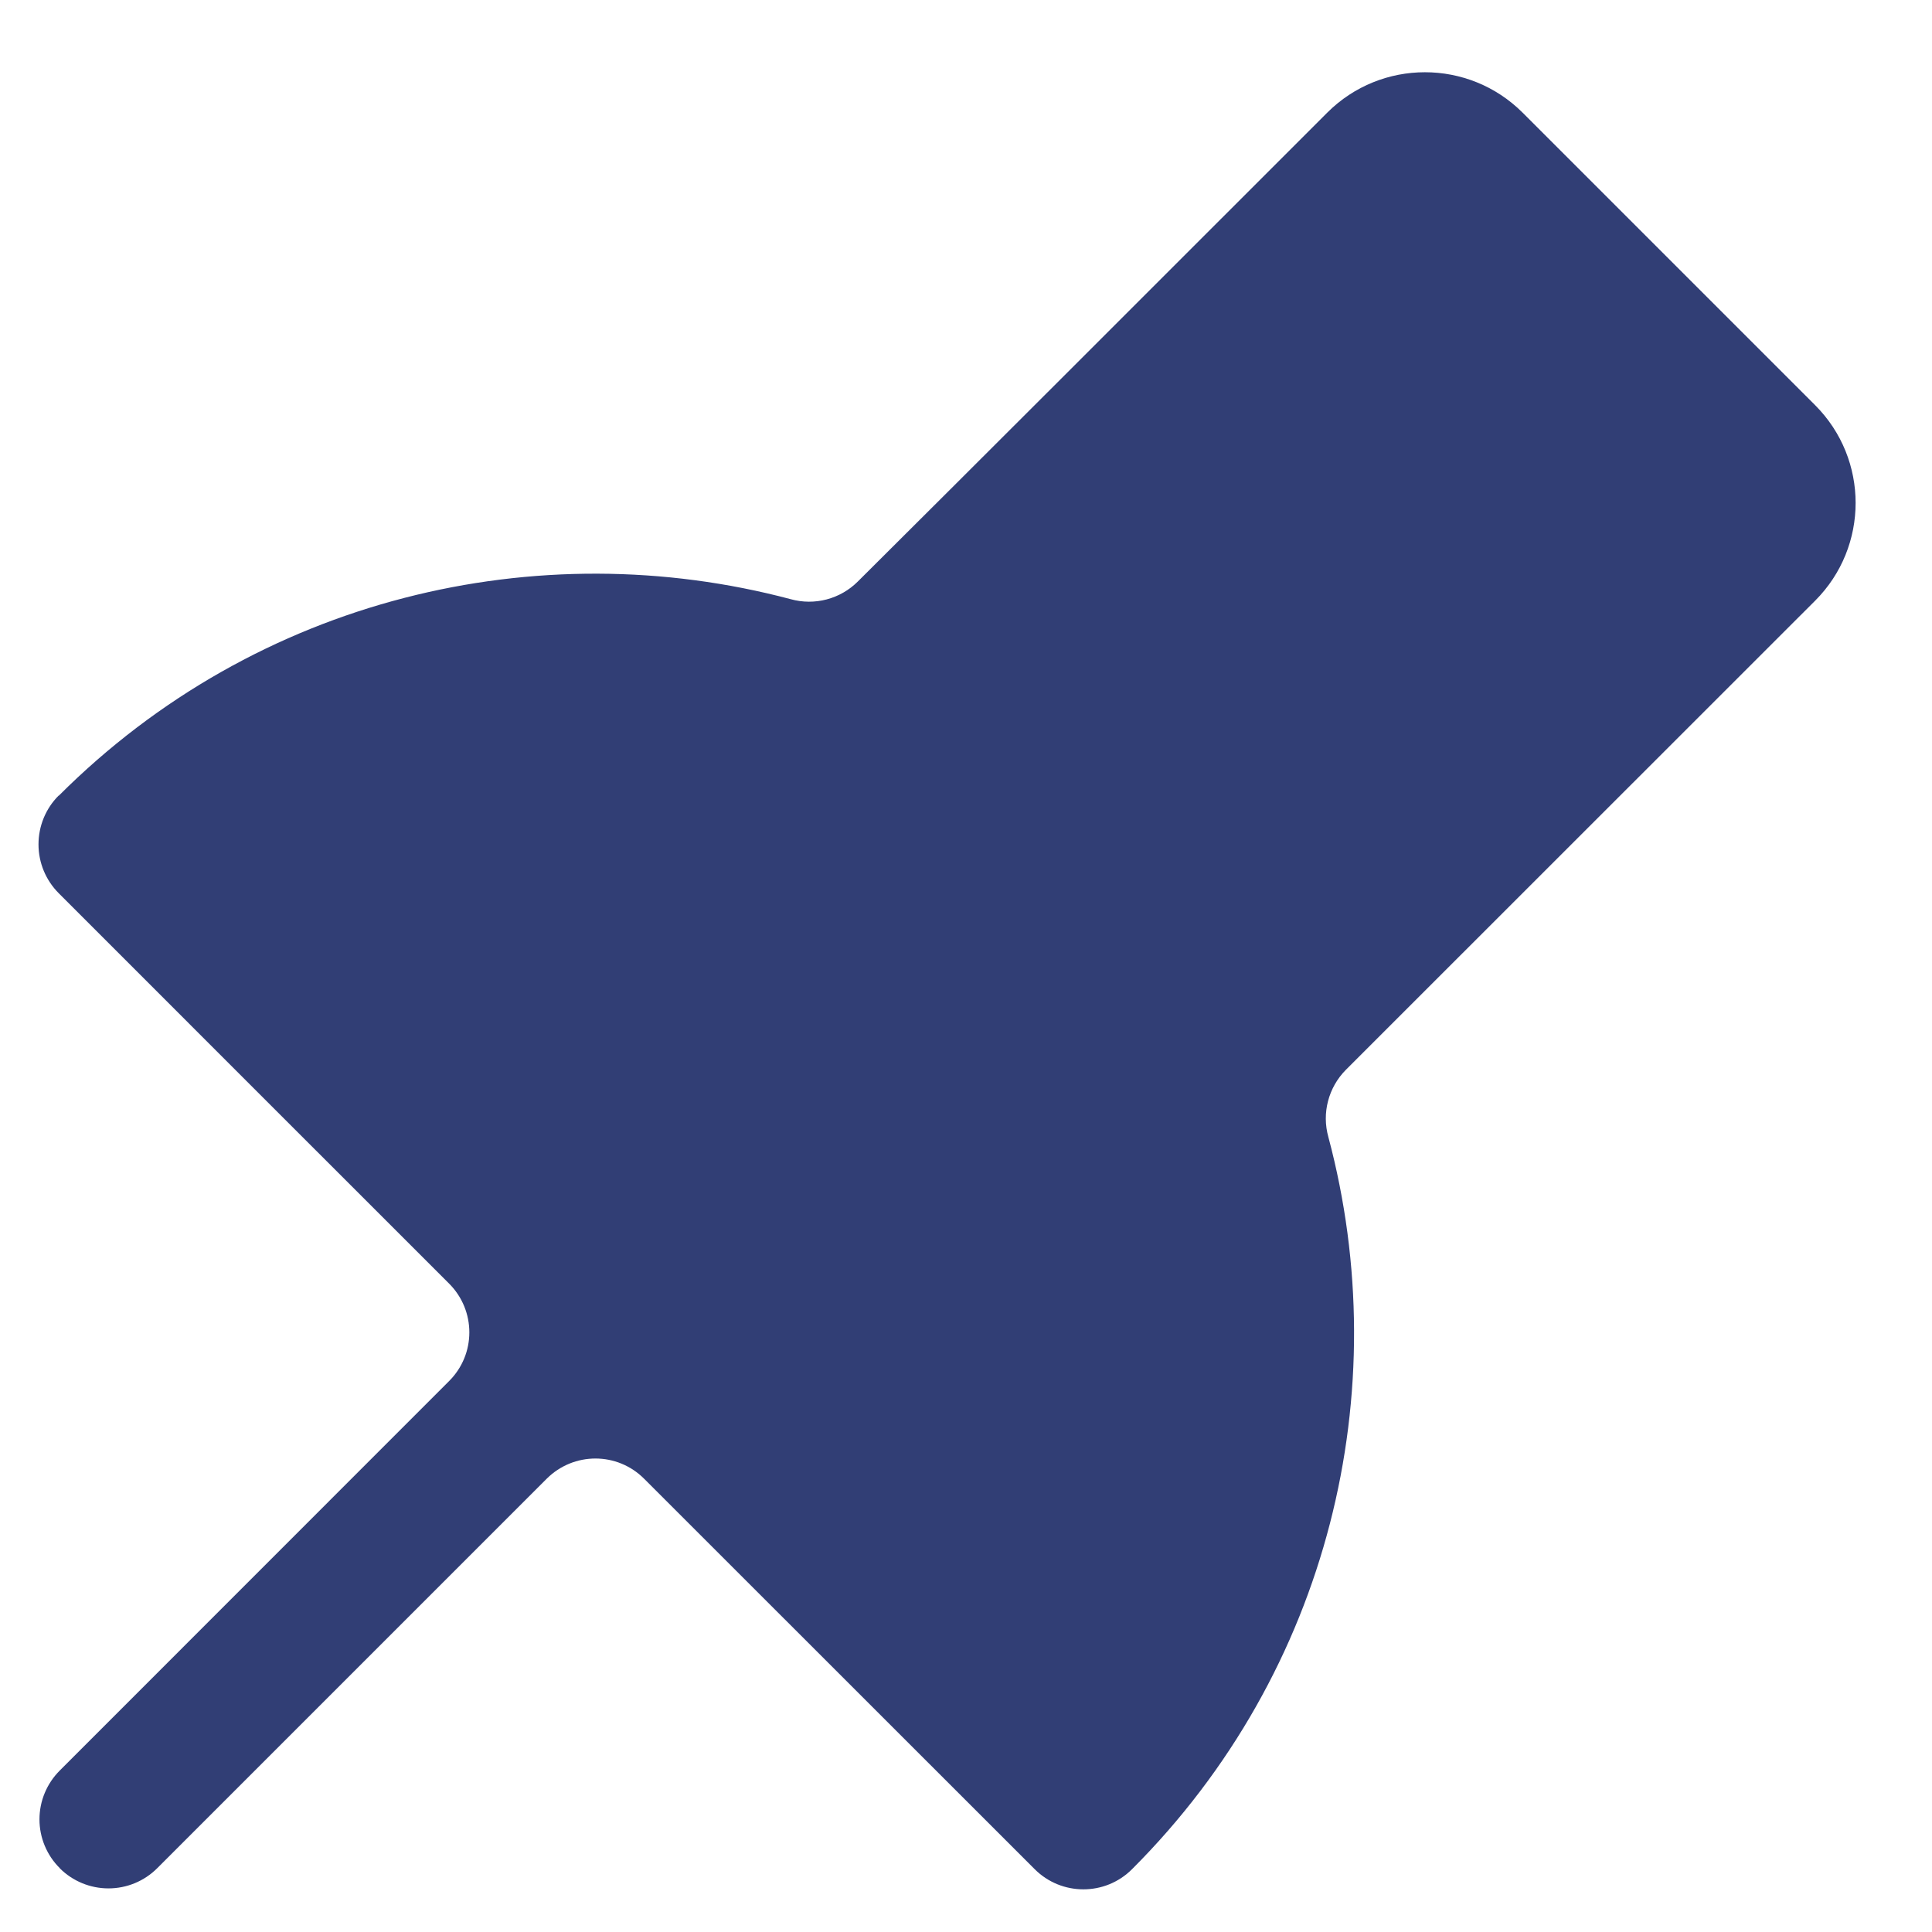
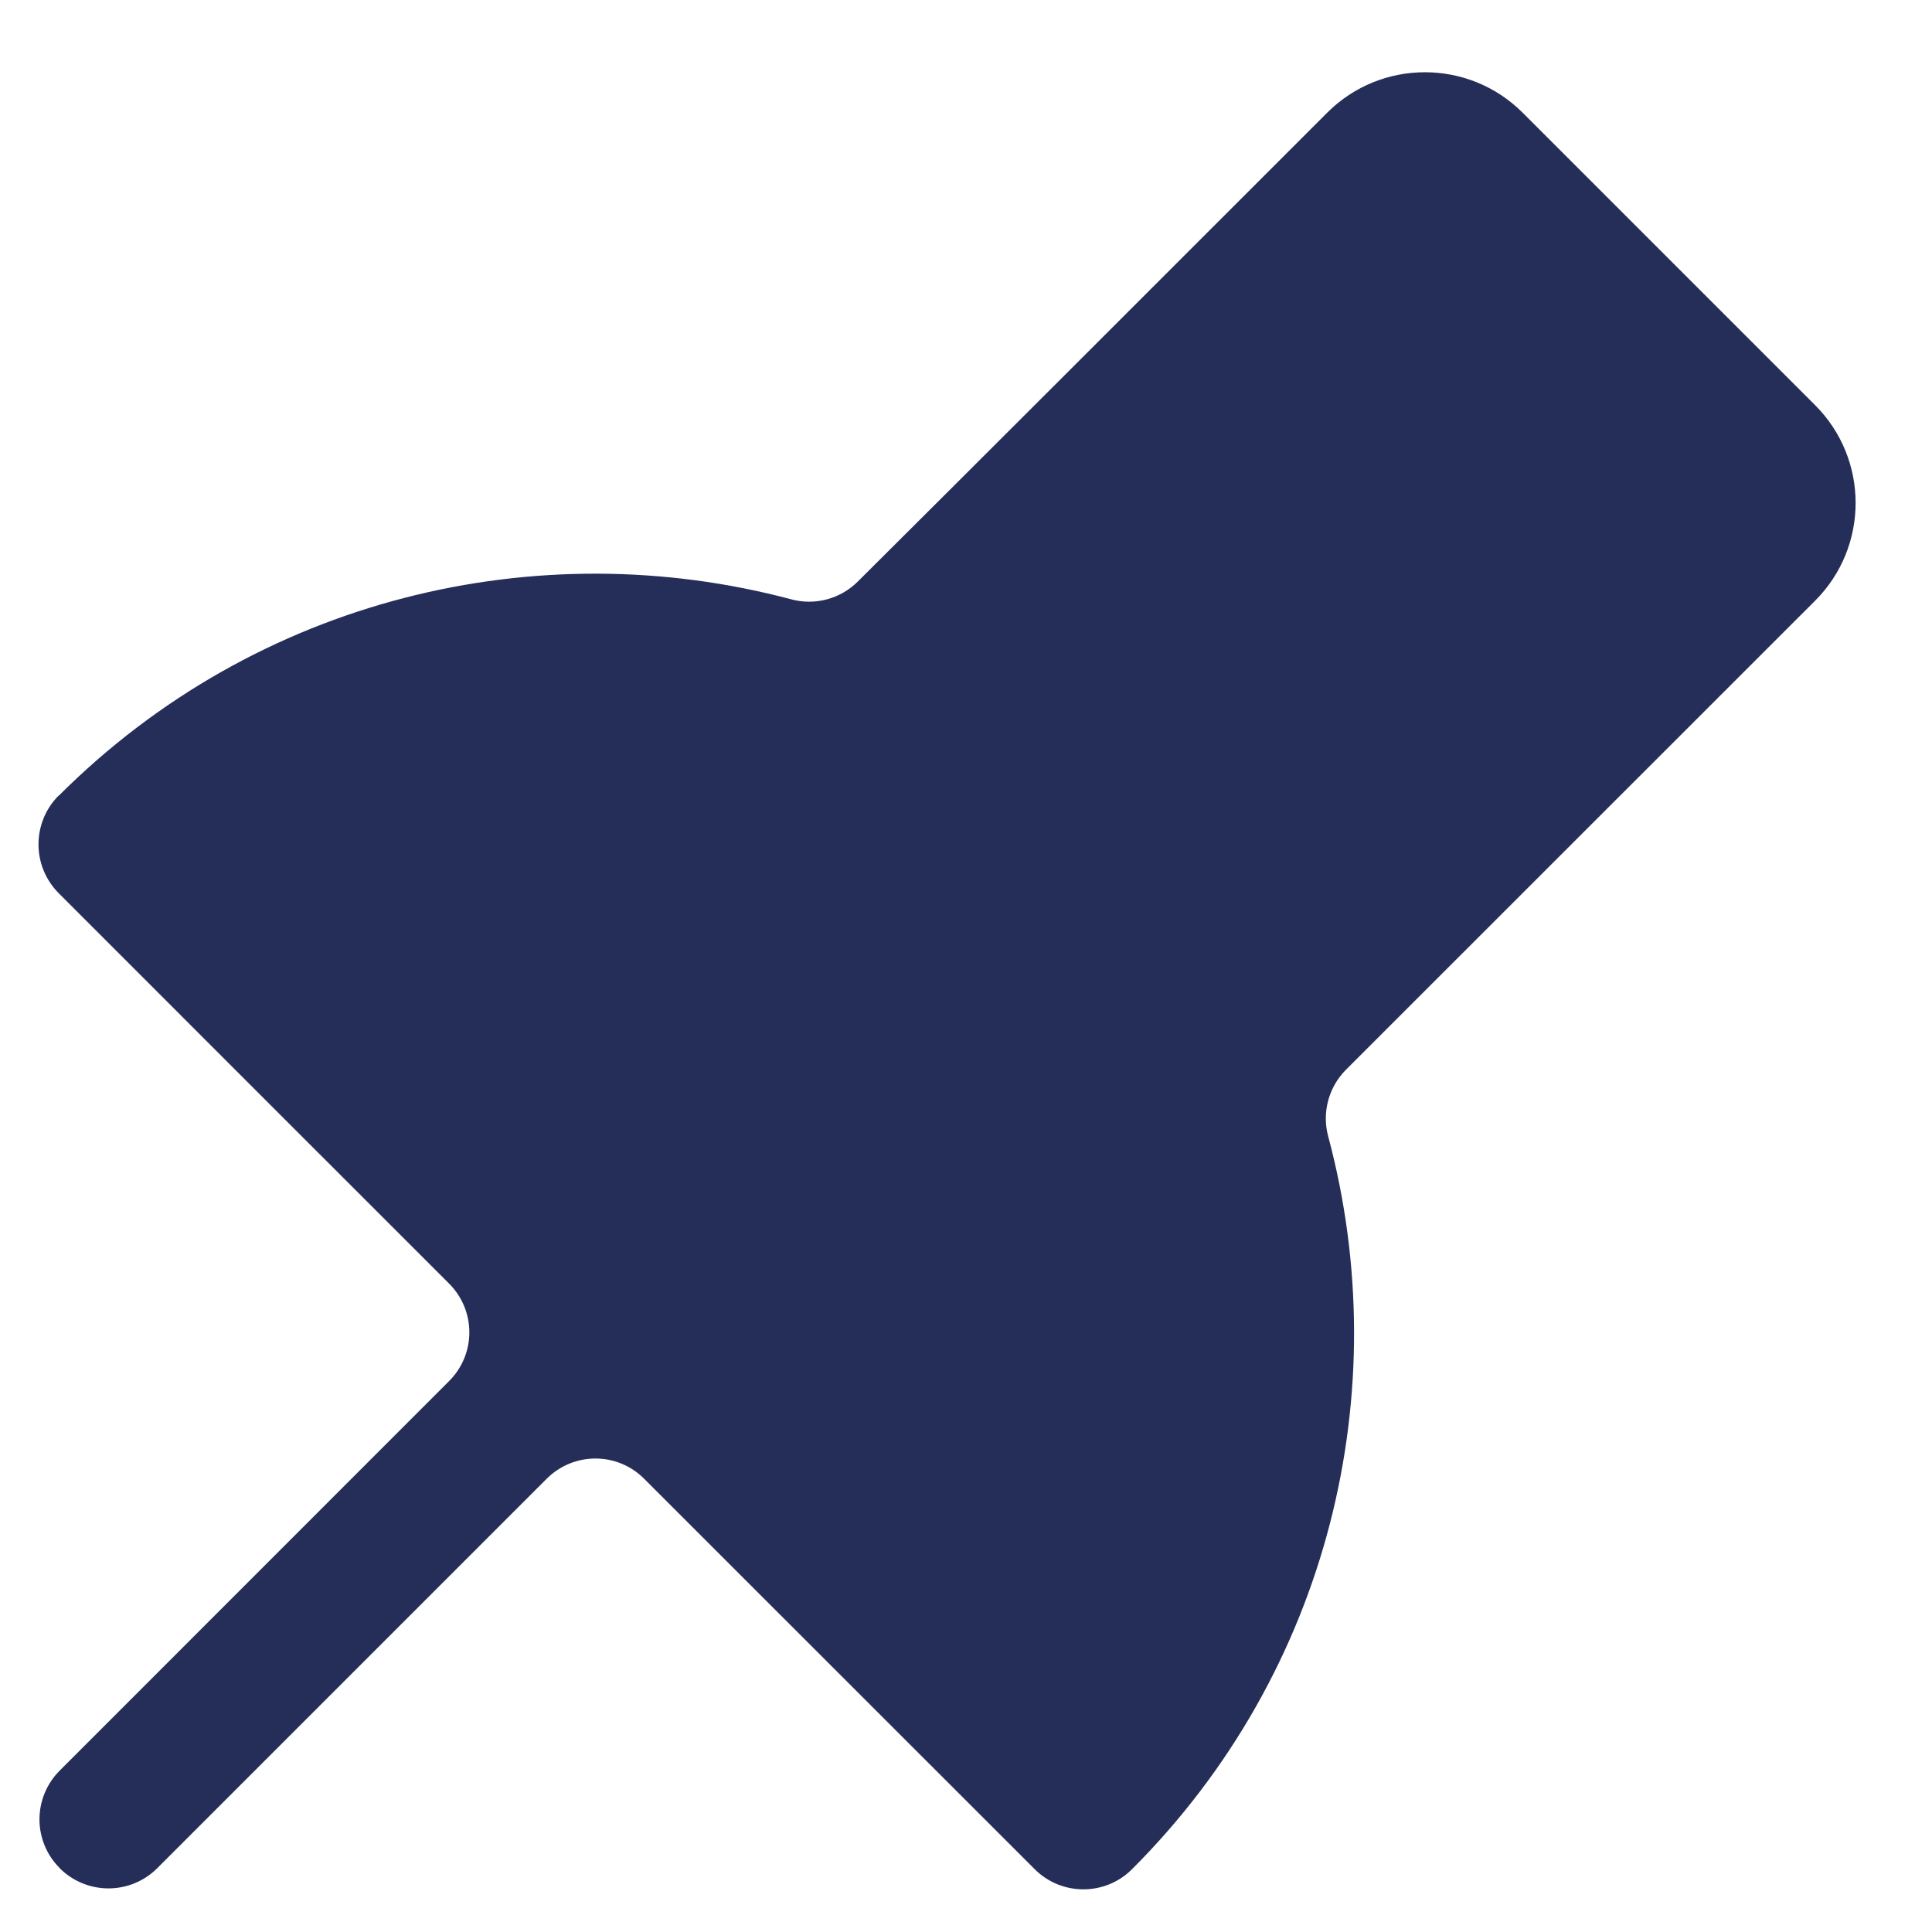
<svg xmlns="http://www.w3.org/2000/svg" width="14" height="14" viewBox="0 0 14 14" fill="none">
-   <path fill-rule="evenodd" clip-rule="evenodd" d="M5.73 4.342C5.903 4.39 6.089 4.341 6.216 4.214C6.824 3.61 8.613 1.822 9.618 0.816C10.009 0.426 10.642 0.426 11.033 0.816C11.649 1.432 12.538 2.321 13.154 2.937C13.544 3.328 13.544 3.961 13.154 4.352C12.148 5.357 10.36 7.146 9.753 7.752C9.626 7.88 9.577 8.066 9.626 8.24C10.115 10.073 9.64 12.108 8.204 13.544C8.204 13.544 8.203 13.544 8.203 13.545C8.008 13.74 7.692 13.739 7.498 13.545C6.831 12.878 5.349 11.396 4.668 10.716C4.473 10.52 4.157 10.52 3.961 10.716C3.285 11.392 1.815 12.862 1.139 13.538C1.045 13.632 0.918 13.684 0.786 13.684C0.654 13.684 0.527 13.632 0.433 13.538C0.433 13.538 0.433 13.537 0.433 13.537C0.339 13.444 0.286 13.316 0.286 13.184C0.286 13.051 0.339 12.924 0.433 12.83C1.109 12.154 2.578 10.685 3.254 10.008C3.45 9.813 3.45 9.497 3.254 9.301C2.574 8.621 1.092 7.14 0.426 6.473C0.332 6.379 0.279 6.252 0.279 6.119C0.279 5.986 0.331 5.859 0.425 5.765C0.426 5.766 0.426 5.766 0.426 5.766C1.862 4.33 3.897 3.855 5.73 4.342Z" fill="#313E75" />
+   <path fill-rule="evenodd" clip-rule="evenodd" d="M5.73 4.342C5.903 4.39 6.089 4.341 6.216 4.214C6.824 3.61 8.613 1.822 9.618 0.816C10.009 0.426 10.642 0.426 11.033 0.816C11.649 1.432 12.538 2.321 13.154 2.937C13.544 3.328 13.544 3.961 13.154 4.352C12.148 5.357 10.36 7.146 9.753 7.752C9.626 7.88 9.577 8.066 9.626 8.24C10.115 10.073 9.64 12.108 8.204 13.544C8.204 13.544 8.203 13.544 8.203 13.545C8.008 13.74 7.692 13.739 7.498 13.545C6.831 12.878 5.349 11.396 4.668 10.716C4.473 10.52 4.157 10.52 3.961 10.716C3.285 11.392 1.815 12.862 1.139 13.538C1.045 13.632 0.918 13.684 0.786 13.684C0.654 13.684 0.527 13.632 0.433 13.538C0.433 13.538 0.433 13.537 0.433 13.537C0.339 13.444 0.286 13.316 0.286 13.184C0.286 13.051 0.339 12.924 0.433 12.83C1.109 12.154 2.578 10.685 3.254 10.008C3.45 9.813 3.45 9.497 3.254 9.301C2.574 8.621 1.092 7.14 0.426 6.473C0.332 6.379 0.279 6.252 0.279 6.119C0.279 5.986 0.331 5.859 0.425 5.765C0.426 5.766 0.426 5.766 0.426 5.766C1.862 4.33 3.897 3.855 5.73 4.342Z" fill="#242E59" />
</svg>
